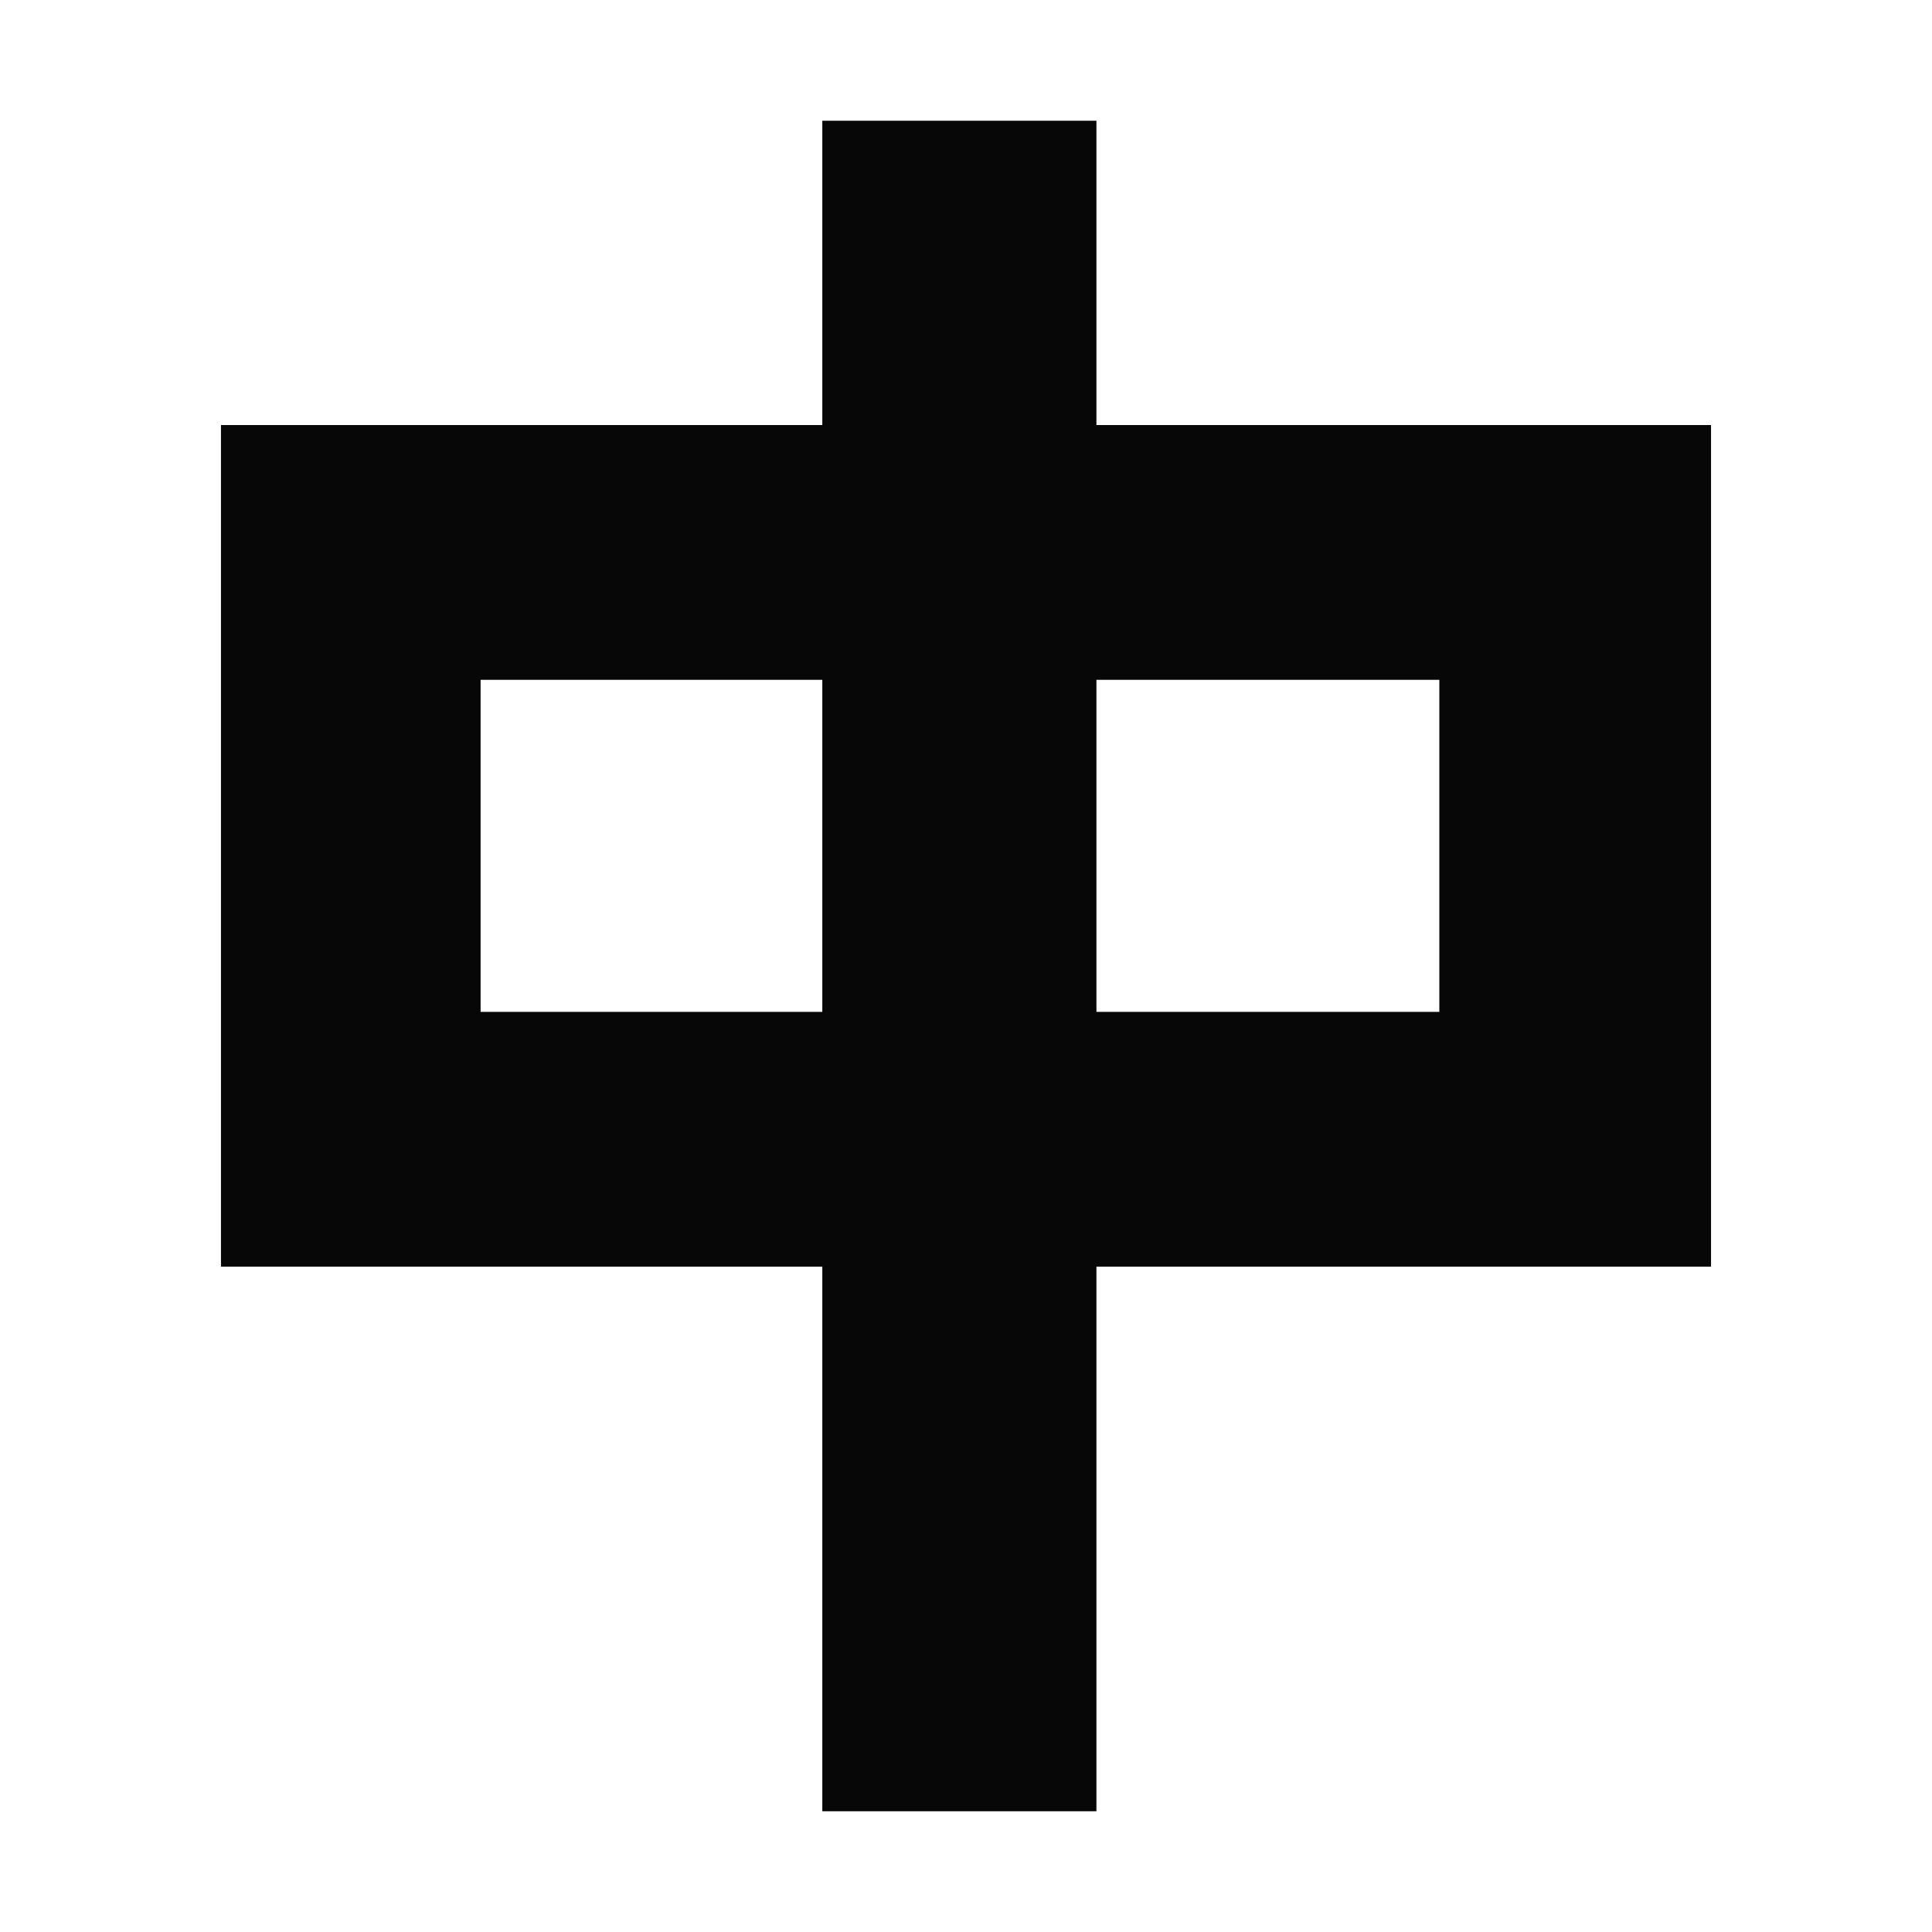
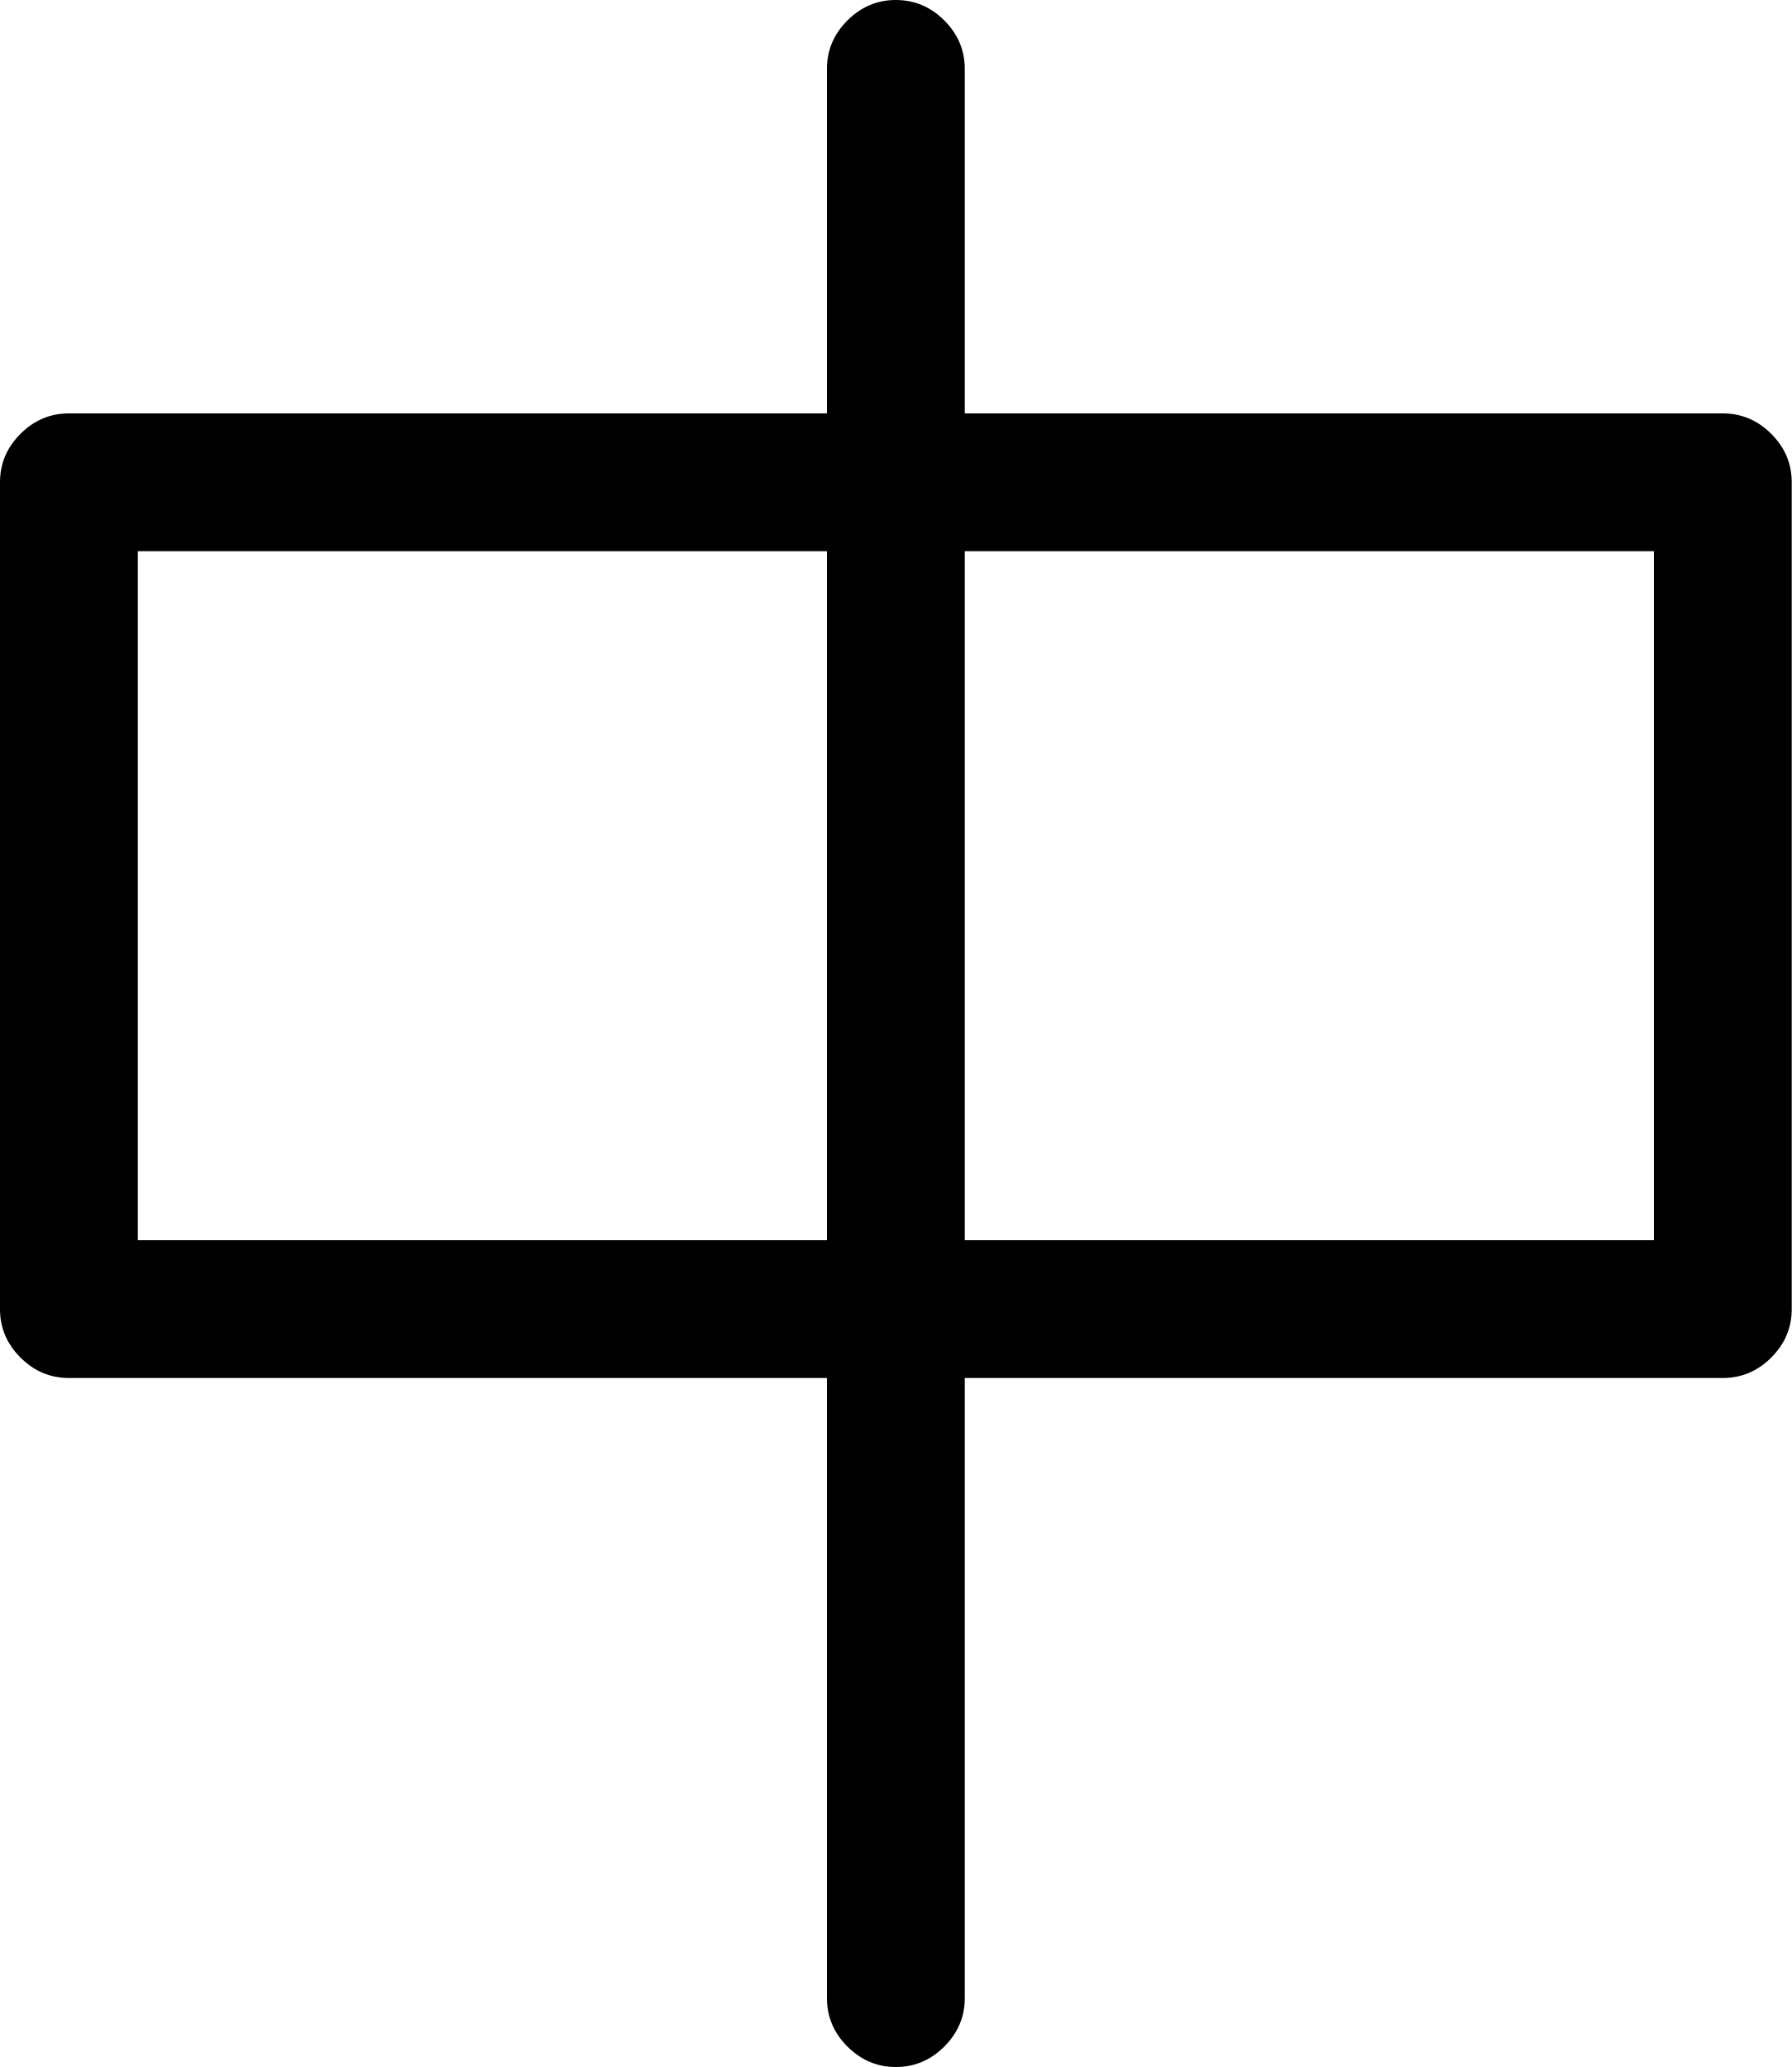
- <svg xmlns="http://www.w3.org/2000/svg" version="1.1" id="图层_1" x="0px" y="0px" viewBox="0 0 16 16" style="enable-background:new 0 0 16 16;" xml:space="preserve">
-   <style type="text/css">
- 	.st0{fill:#070707;}
- </style>
-   <g>
-     <path class="st0" d="M9.08,3.52V1H6.81v2.52H1.83v6.97h4.98V15h2.27v-4.51h5.09V3.52H9.08z M3.98,8.38V5.63h2.83v2.75H3.98z    M11.92,8.38H9.08V5.63h2.84V8.38z" />
-   </g>
+ <svg xmlns="http://www.w3.org/2000/svg" height="100%" viewBox="64 0 832 960" width="100%">
+   <path d="M448,640L96,640C87.333,640 79.833,636.833 73.5,630.5C67.167,624.167 64,616.667 64,608L64,224C64,215.333 67.167,207.833 73.5,201.5C79.833,195.167 87.333,192 96,192L448,192L448,32C448,23.333 451.167,15.833 457.5,9.5C463.833,3.167 471.333,0 480,0C488.667,0 496.167,3.167 502.5,9.5C508.833,15.833 512,23.333 512,32L512,192L864,192C872.667,192 880.167,195.167 886.5,201.5C892.833,207.833 896,215.333 896,224L896,608C896,616.667 892.833,624.167 886.5,630.5C880.167,636.833 872.667,640 864,640L512,640L512,928C512,936.667 508.833,944.167 502.5,950.5C496.167,956.833 488.667,960 480,960C471.333,960 463.833,956.833 457.5,950.5C451.167,944.167 448,936.667 448,928ZM128,256L128,576L448,576L448,256ZM512,256L512,576L832,576L832,256Z" fill="#000000" fill-opacity="1">
+   </path>
</svg>
